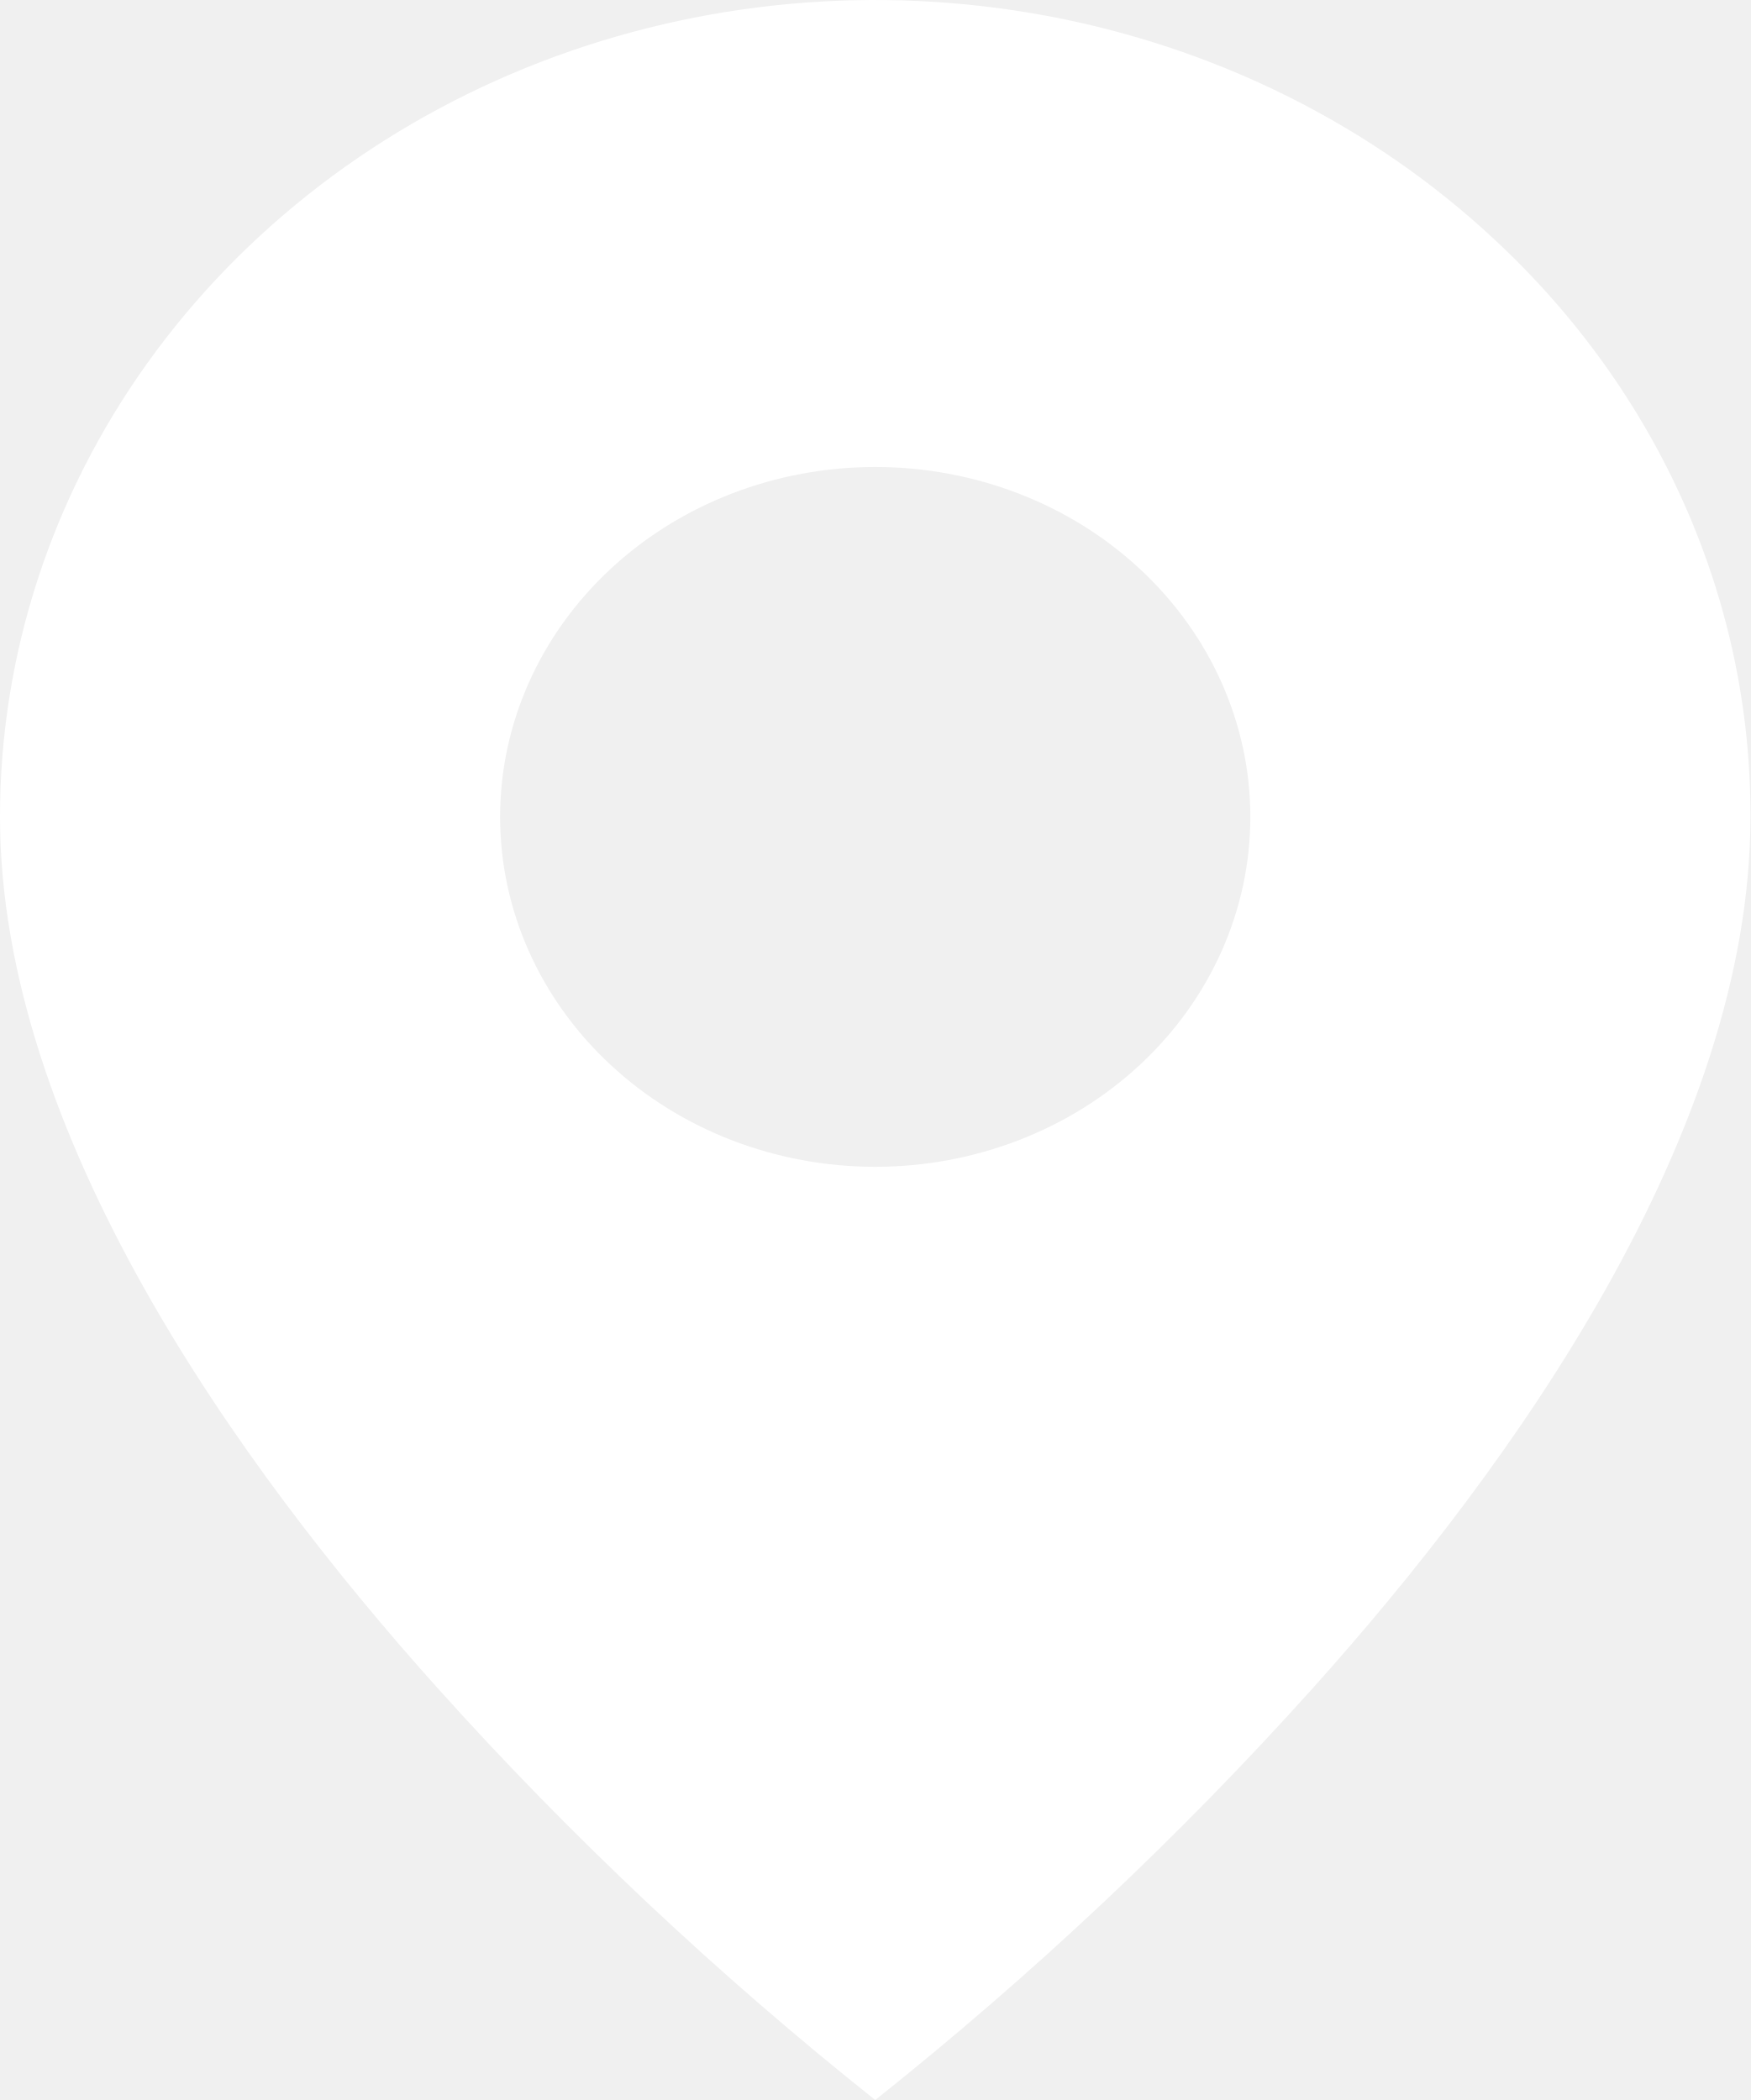
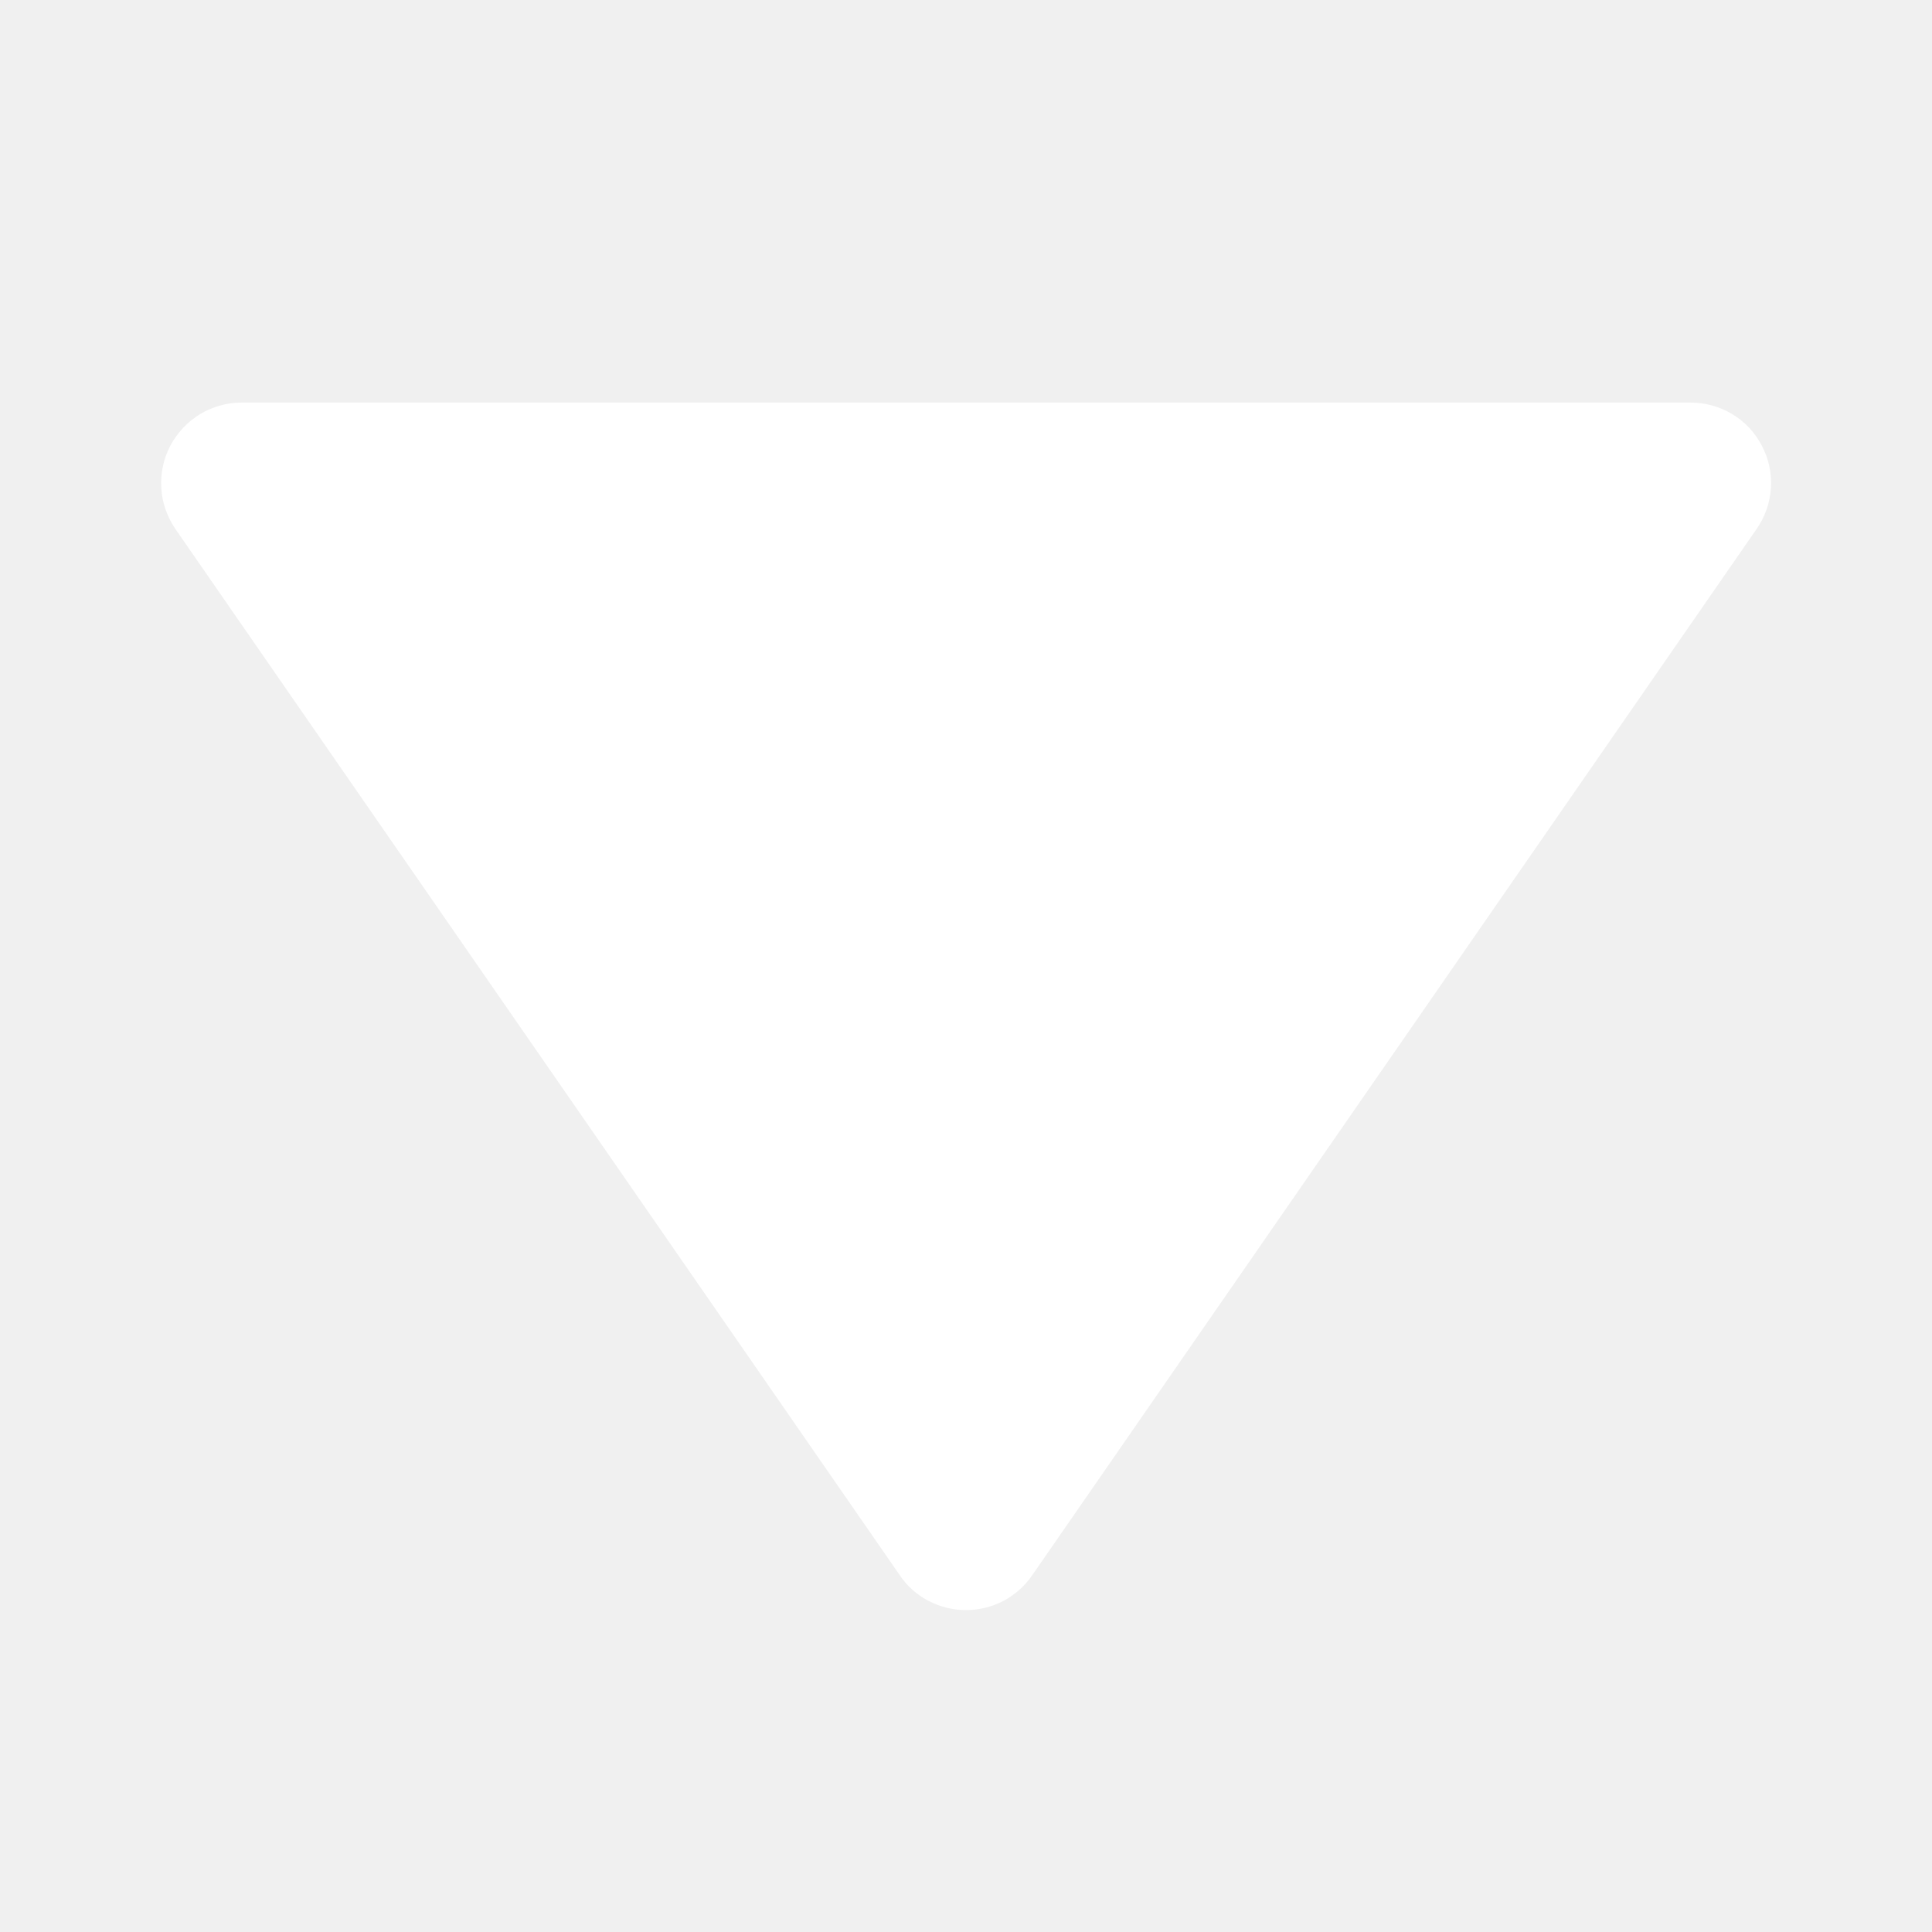
- <svg xmlns="http://www.w3.org/2000/svg" width="20" height="24" viewBox="0 0 20 24" fill="none">
-   <path d="M10 24C8.196 22.564 6.523 20.989 5 19.293C2.714 16.745 1.25556e-06 12.951 1.25556e-06 9.336C-0.001 7.49 0.585 5.685 1.684 4.149C2.783 2.614 4.345 1.417 6.173 0.71C8.001 0.004 10.012 -0.181 11.953 0.18C13.893 0.54 15.676 1.43 17.074 2.736C18.005 3.601 18.743 4.63 19.245 5.763C19.748 6.896 20.004 8.11 20 9.336C20 12.951 17.286 16.745 15 19.293C13.477 20.989 11.804 22.564 10 24ZM10 5.337C8.863 5.337 7.773 5.758 6.97 6.508C6.166 7.258 5.714 8.276 5.714 9.336C5.714 10.397 6.166 11.414 6.97 12.164C7.773 12.914 8.863 13.335 10 13.335C11.137 13.335 12.227 12.914 13.03 12.164C13.834 11.414 14.286 10.397 14.286 9.336C14.286 8.276 13.834 7.258 13.03 6.508C12.227 5.758 11.137 5.337 10 5.337Z" fill="white" />
+ <svg xmlns="http://www.w3.org/2000/svg" width="8" height="8" viewBox="0 0 8 8" fill="none">
+   <path d="M3.726 6.523C3.756 6.568 3.797 6.604 3.845 6.629C3.893 6.654 3.946 6.667 4 6.667C4.054 6.667 4.107 6.654 4.155 6.629C4.202 6.604 4.243 6.568 4.274 6.523L7.274 2.19C7.309 2.14 7.329 2.081 7.333 2.021C7.337 1.96 7.324 1.899 7.295 1.845C7.267 1.791 7.225 1.746 7.173 1.715C7.12 1.683 7.061 1.667 7 1.667H1C0.939 1.667 0.88 1.684 0.828 1.715C0.776 1.747 0.734 1.792 0.705 1.846C0.677 1.9 0.664 1.96 0.668 2.021C0.671 2.081 0.692 2.14 0.726 2.19L3.726 6.523Z" fill="white" />
</svg>
